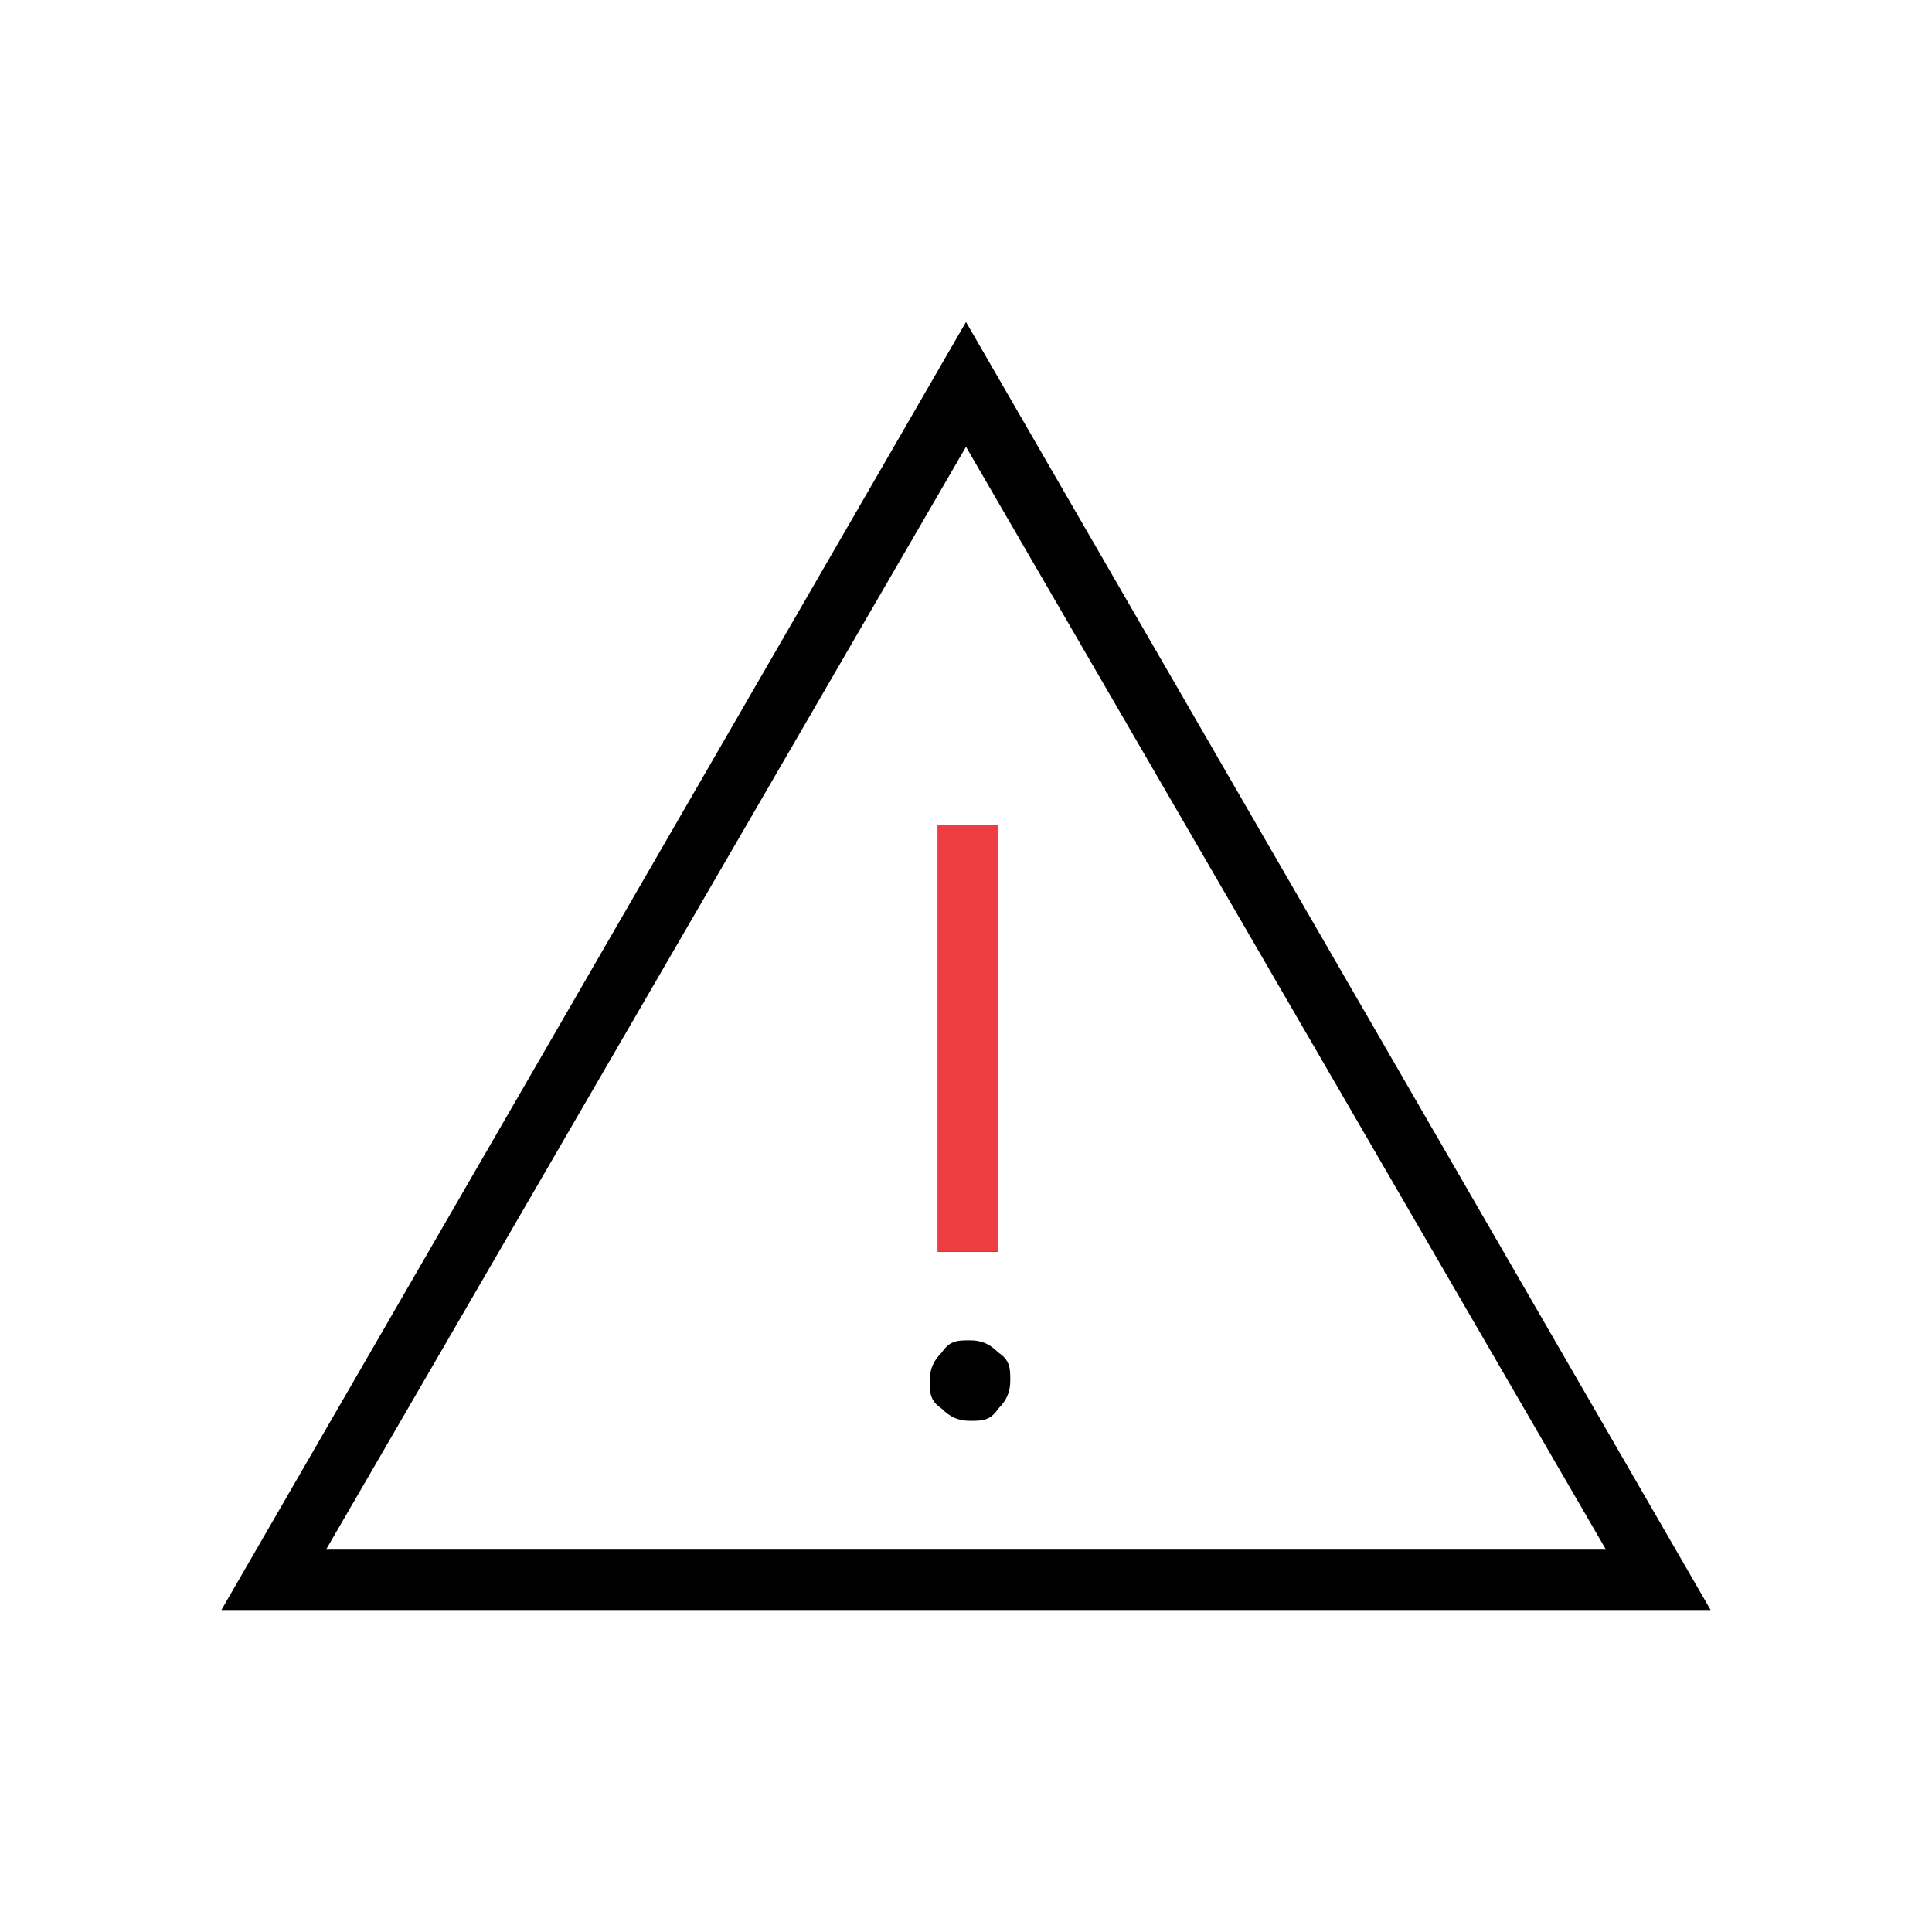
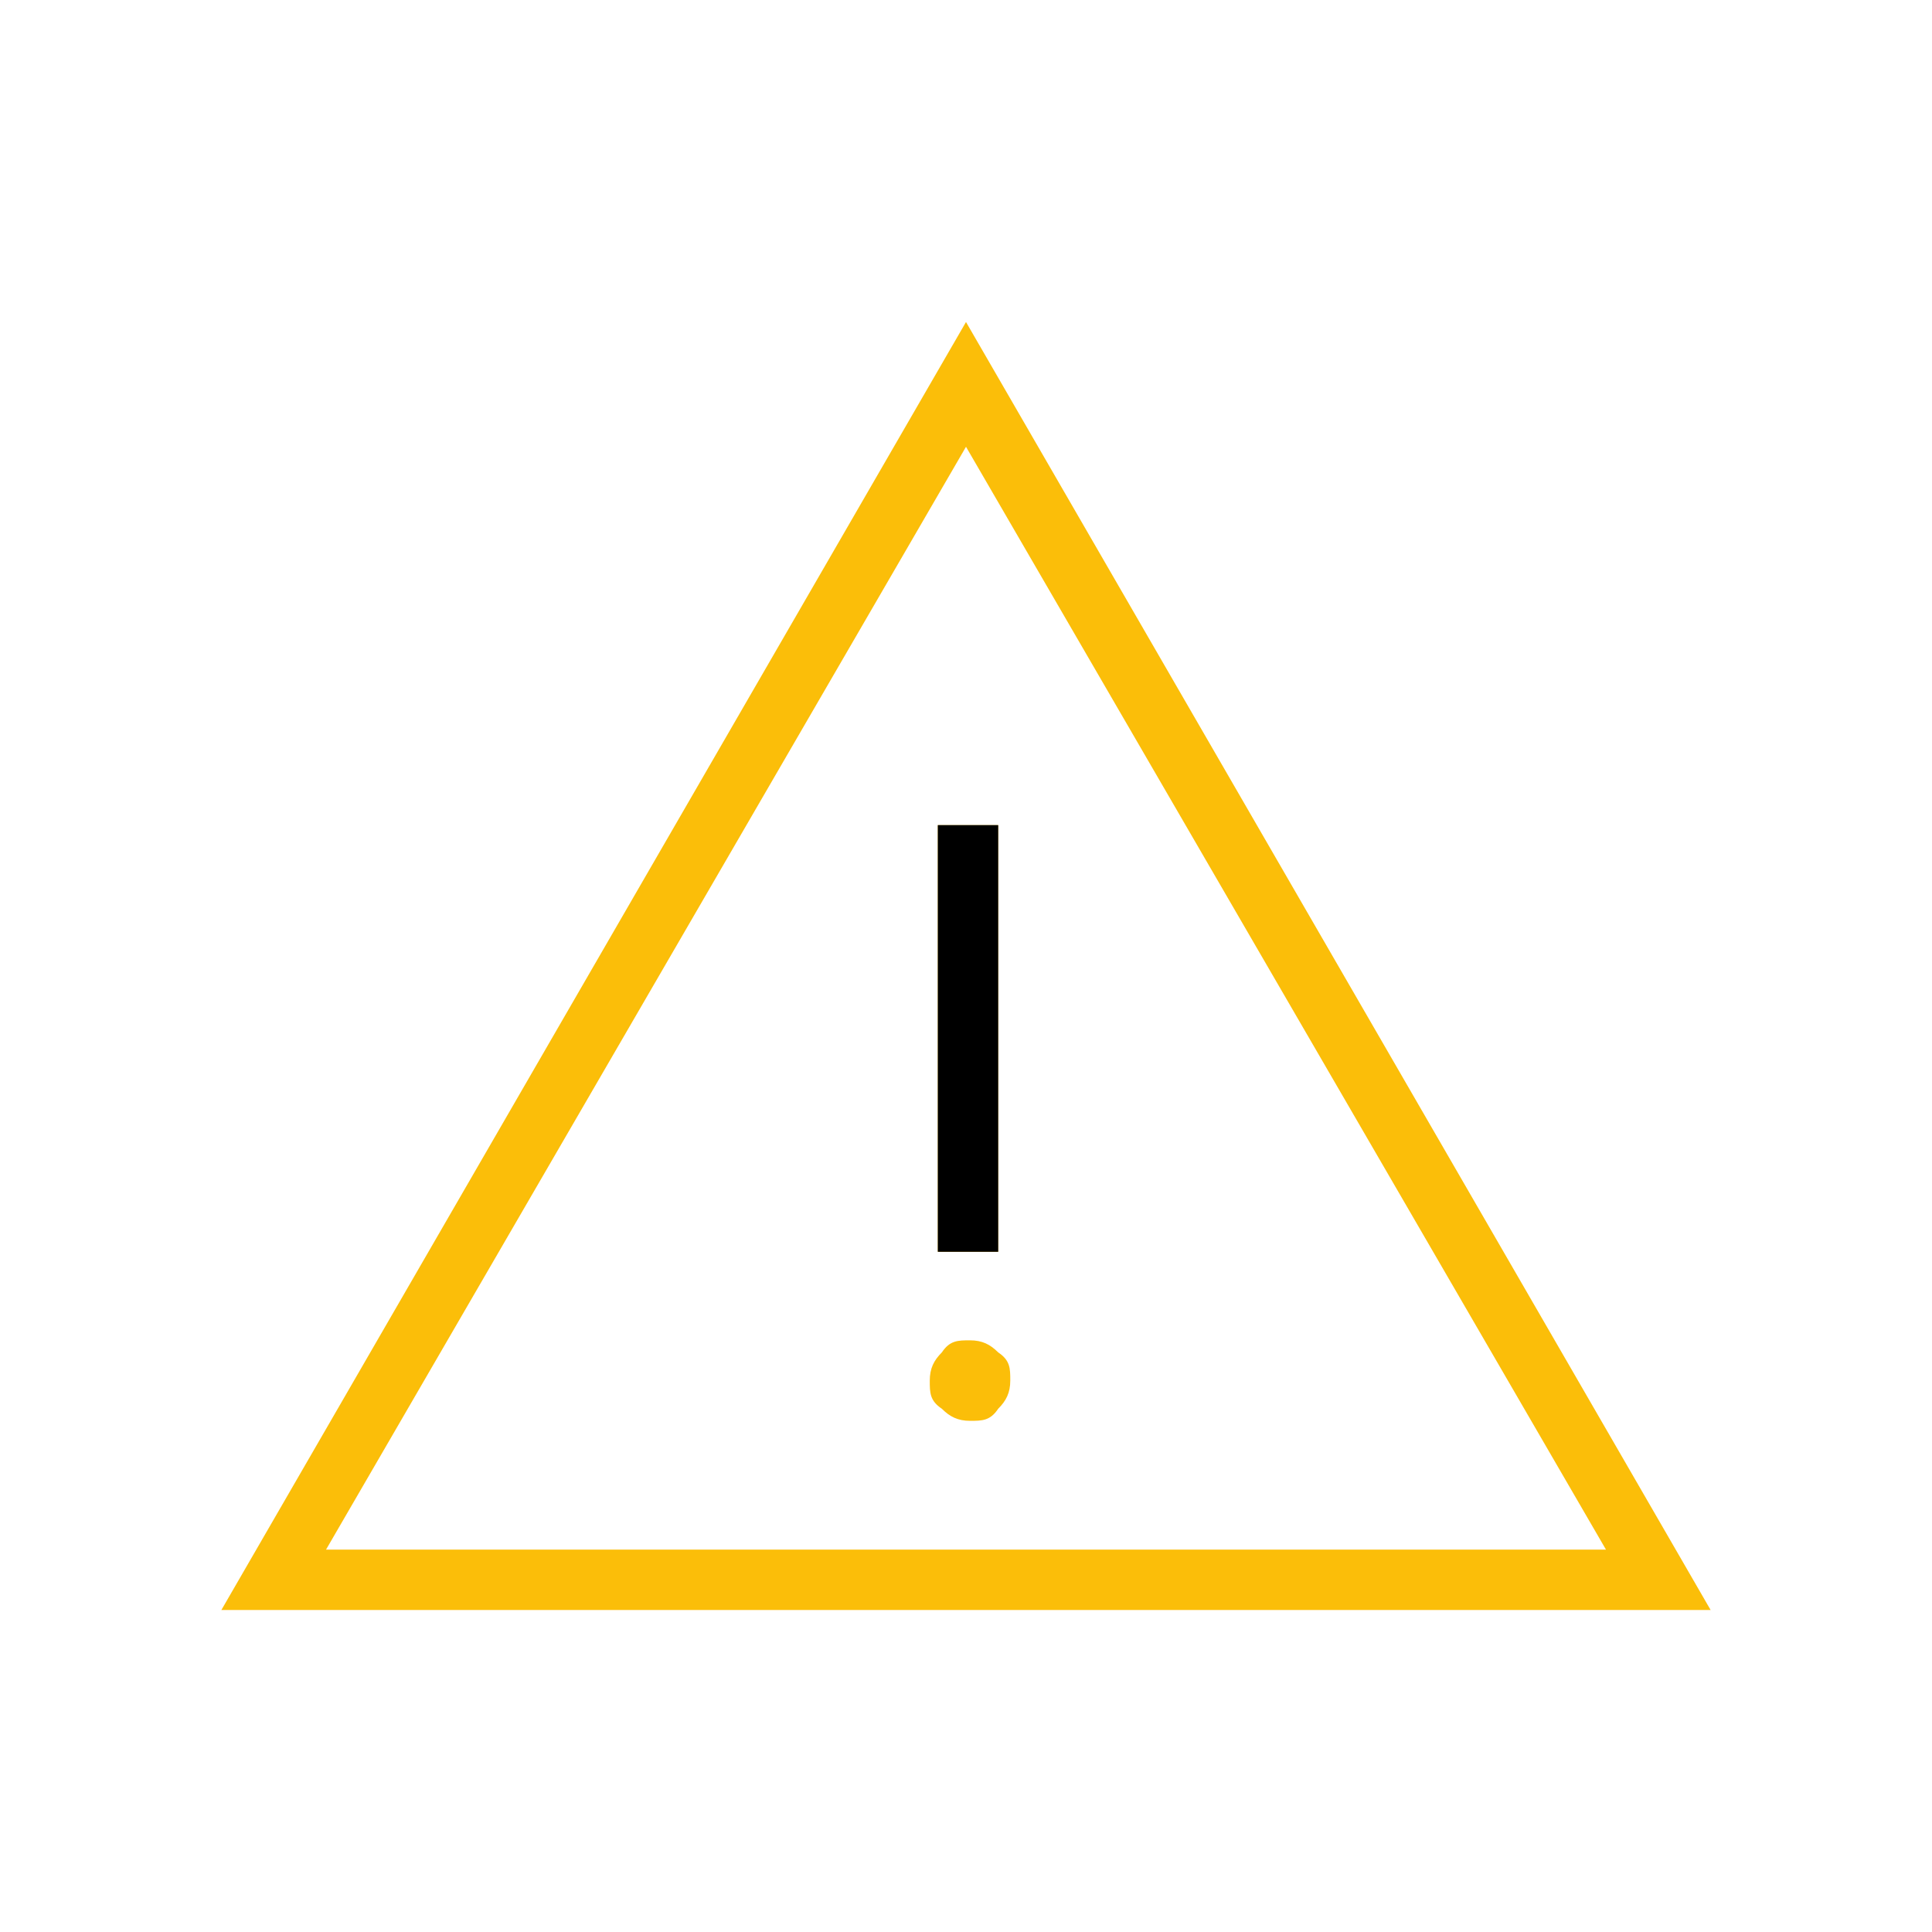
<svg xmlns="http://www.w3.org/2000/svg" id="a" viewBox="0 0 48 48">
  <defs>
-     <style>.d{fill:#ef3e42;}</style>
+     <style>.d{fill:#fbbe09;}</style>
  </defs>
  <g id="b">
    <g id="c">
-       <path d="M5.5,40L24,8l18.5,32H5.5ZM8.1,38.5h31.8l-15.9-27.4-15.9,27.4ZM24.1,35.3c.3,0,.5,0,.7-.3.2-.2.3-.4.3-.7s0-.5-.3-.7c-.2-.2-.4-.3-.7-.3s-.5,0-.7.3c-.2.2-.3.4-.3.7s0,.5.3.7c.2.2.4.3.7.3ZM23.3,31.1h1.5v-10.6h-1.5v10.6Z" />
-       <rect class="d" x="23.3" y="20.5" width="1.5" height="10.6" />
+       <path class="d" d="M5.5,40L24,8l18.5,32H5.5ZM8.1,38.5h31.8l-15.9-27.4-15.9,27.4ZM24.1,35.3c.3,0,.5,0,.7-.3.2-.2.3-.4.3-.7s0-.5-.3-.7c-.2-.2-.4-.3-.7-.3s-.5,0-.7.3c-.2.2-.3.4-.3.7s0,.5.3.7c.2.2.4.3.7.3ZM23.3,31.1h1.5v-10.6h-1.5v10.6Z" />
+       <rect x="23.3" y="20.5" width="1.5" height="10.6" />
    </g>
  </g>
</svg>
